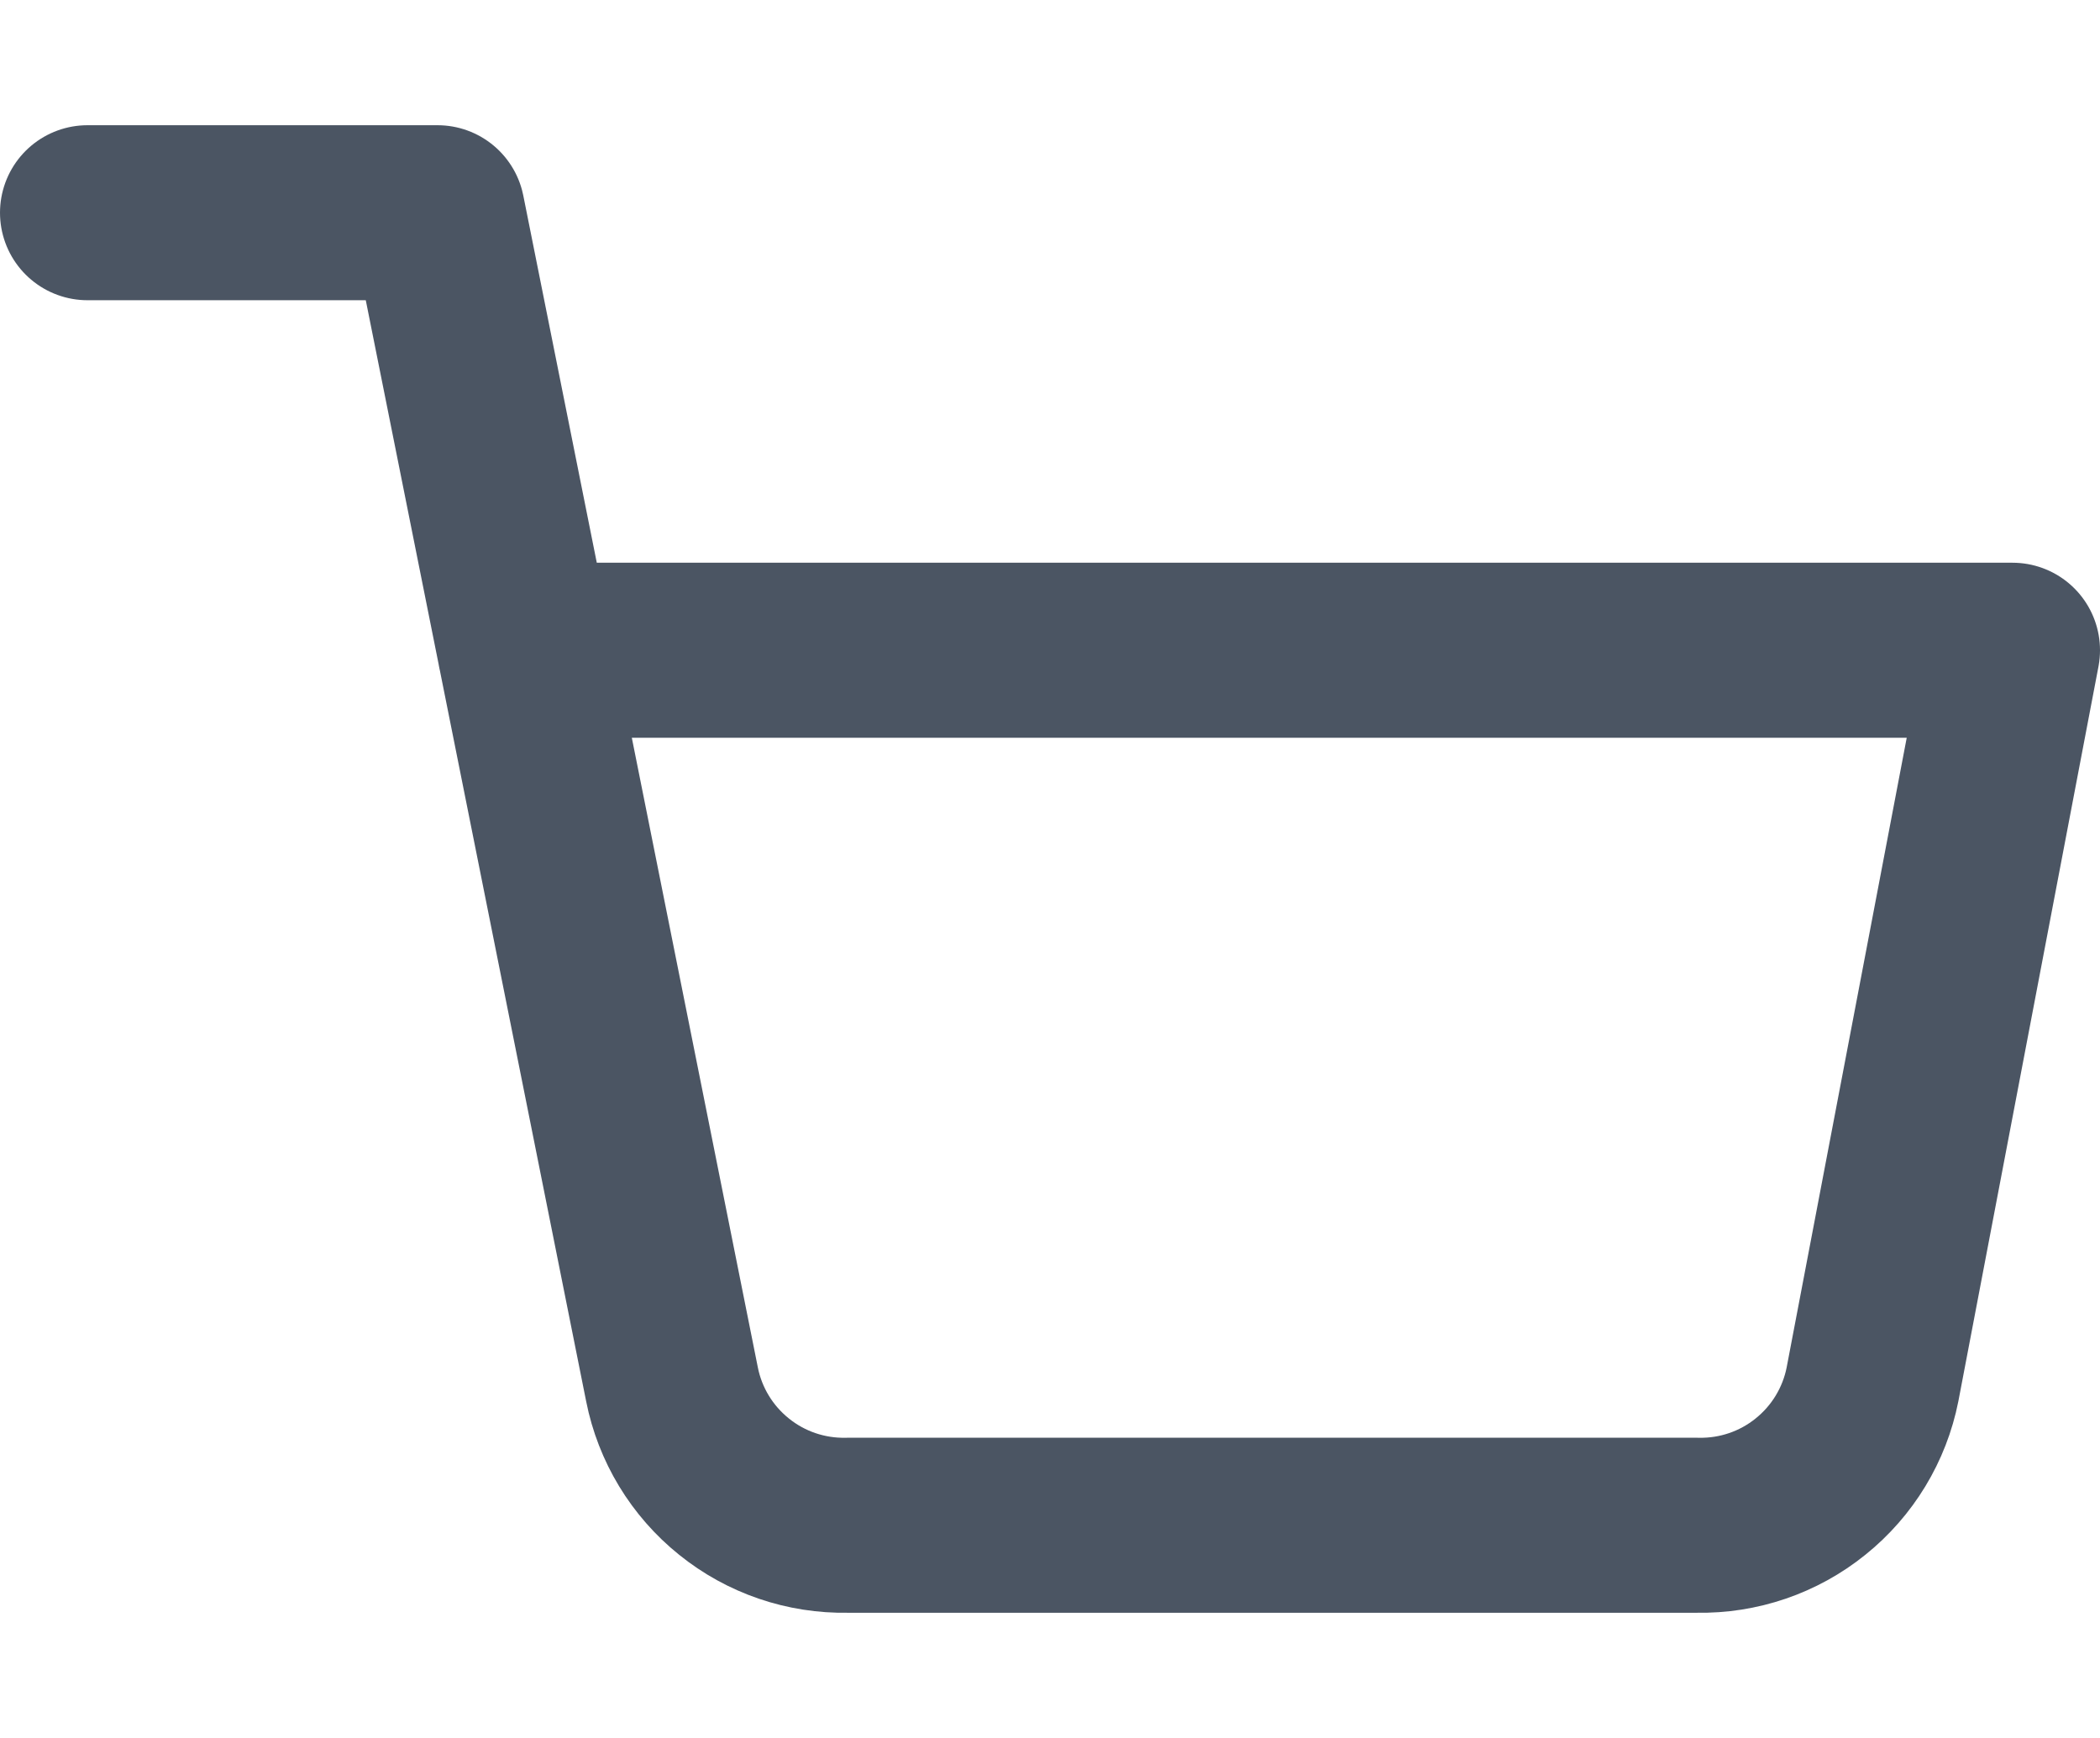
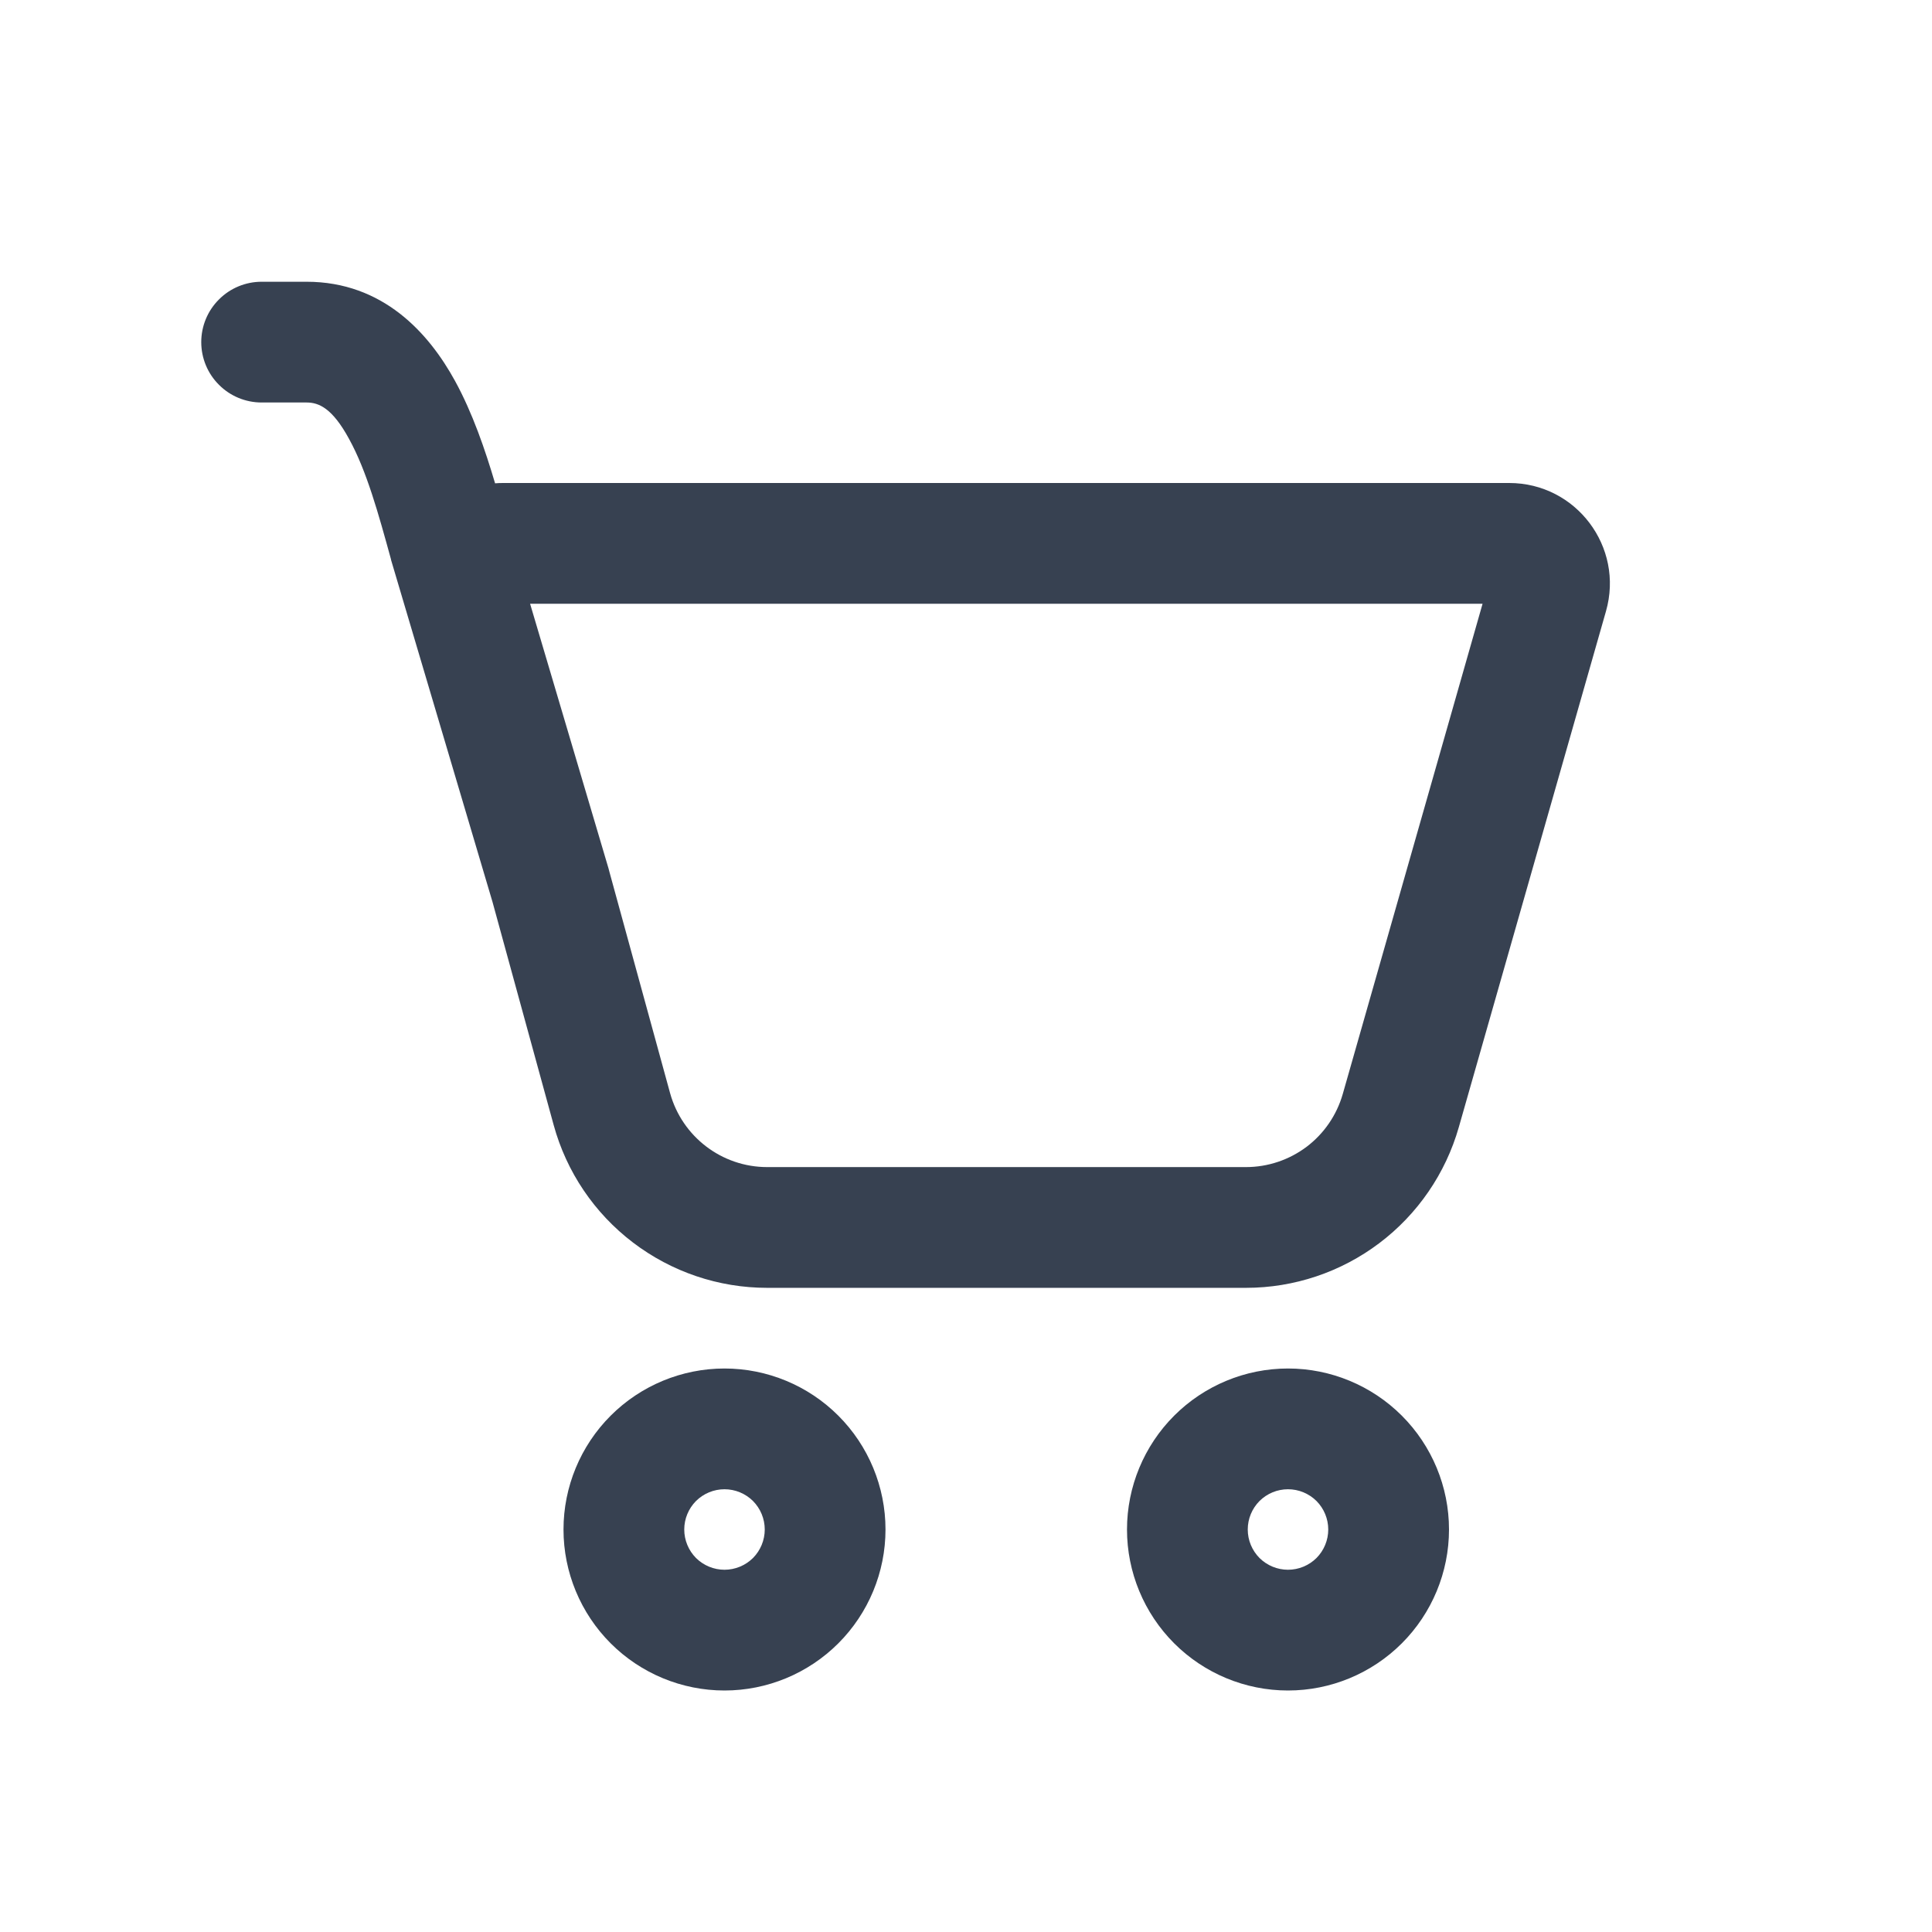
- <svg xmlns="http://www.w3.org/2000/svg" width="29" height="24" viewBox="0 0 24 17" fill="none">
-   <path d="M1 1H5L7.68 14.39C7.771 14.85 8.022 15.264 8.388 15.558C8.753 15.853 9.211 16.009 9.68 16H19.4C19.869 16.009 20.327 15.853 20.692 15.558C21.058 15.264 21.309 14.85 21.4 14.39L23 6H6" stroke="#4B5563" stroke-width="2" stroke-linecap="round" stroke-linejoin="round" />
+ <svg xmlns="http://www.w3.org/2000/svg" width="24" height="24" viewBox="0 0 24 24" fill="none">
+   <path d="M2.5 4.25C2.5 4.051 2.579 3.86 2.72 3.72C2.86 3.579 3.051 3.5 3.25 3.5H3.808C4.758 3.5 5.328 4.139 5.653 4.733C5.87 5.129 6.027 5.588 6.15 6.004C6.183 6.001 6.217 6 6.25 6H18.748C19.578 6 20.178 6.794 19.95 7.593L18.122 14.002C17.958 14.577 17.611 15.083 17.134 15.443C16.657 15.803 16.076 15.998 15.478 15.998H9.53C8.927 15.998 8.342 15.8 7.863 15.435C7.383 15.07 7.037 14.557 6.878 13.976L6.118 11.204L4.858 6.956L4.857 6.948C4.701 6.381 4.555 5.85 4.337 5.454C4.128 5.069 3.96 5 3.809 5H3.25C3.051 5 2.86 4.921 2.72 4.78C2.579 4.64 2.5 4.449 2.5 4.25ZM7.573 10.84L8.324 13.579C8.474 14.121 8.967 14.498 9.53 14.498H15.478C15.75 14.498 16.014 14.409 16.231 14.246C16.448 14.082 16.605 13.852 16.68 13.591L18.417 7.5H6.585L7.559 10.787L7.573 10.84ZM11 19C11 19.53 10.789 20.039 10.414 20.414C10.039 20.789 9.53 21 9 21C8.47 21 7.961 20.789 7.586 20.414C7.211 20.039 7 19.53 7 19C7 18.47 7.211 17.961 7.586 17.586C7.961 17.211 8.47 17 9 17C9.53 17 10.039 17.211 10.414 17.586C10.789 17.961 11 18.47 11 19ZM9.5 19C9.5 18.867 9.447 18.74 9.354 18.646C9.26 18.553 9.133 18.5 9 18.5C8.867 18.5 8.74 18.553 8.646 18.646C8.553 18.74 8.5 18.867 8.5 19C8.5 19.133 8.553 19.26 8.646 19.354C8.74 19.447 8.867 19.5 9 19.5C9.133 19.5 9.26 19.447 9.354 19.354C9.447 19.26 9.5 19.133 9.5 19ZM18 19C18 19.53 17.789 20.039 17.414 20.414C17.039 20.789 16.53 21 16 21C15.47 21 14.961 20.789 14.586 20.414C14.211 20.039 14 19.53 14 19C14 18.47 14.211 17.961 14.586 17.586C14.961 17.211 15.47 17 16 17C16.53 17 17.039 17.211 17.414 17.586C17.789 17.961 18 18.47 18 19ZM16.5 19C16.5 18.867 16.447 18.74 16.354 18.646C16.26 18.553 16.133 18.5 16 18.5C15.867 18.5 15.74 18.553 15.646 18.646C15.553 18.74 15.5 18.867 15.5 19C15.5 19.133 15.553 19.26 15.646 19.354C15.74 19.447 15.867 19.5 16 19.5C16.133 19.5 16.26 19.447 16.354 19.354C16.447 19.26 16.5 19.133 16.5 19Z" fill="#374151" />
</svg>
